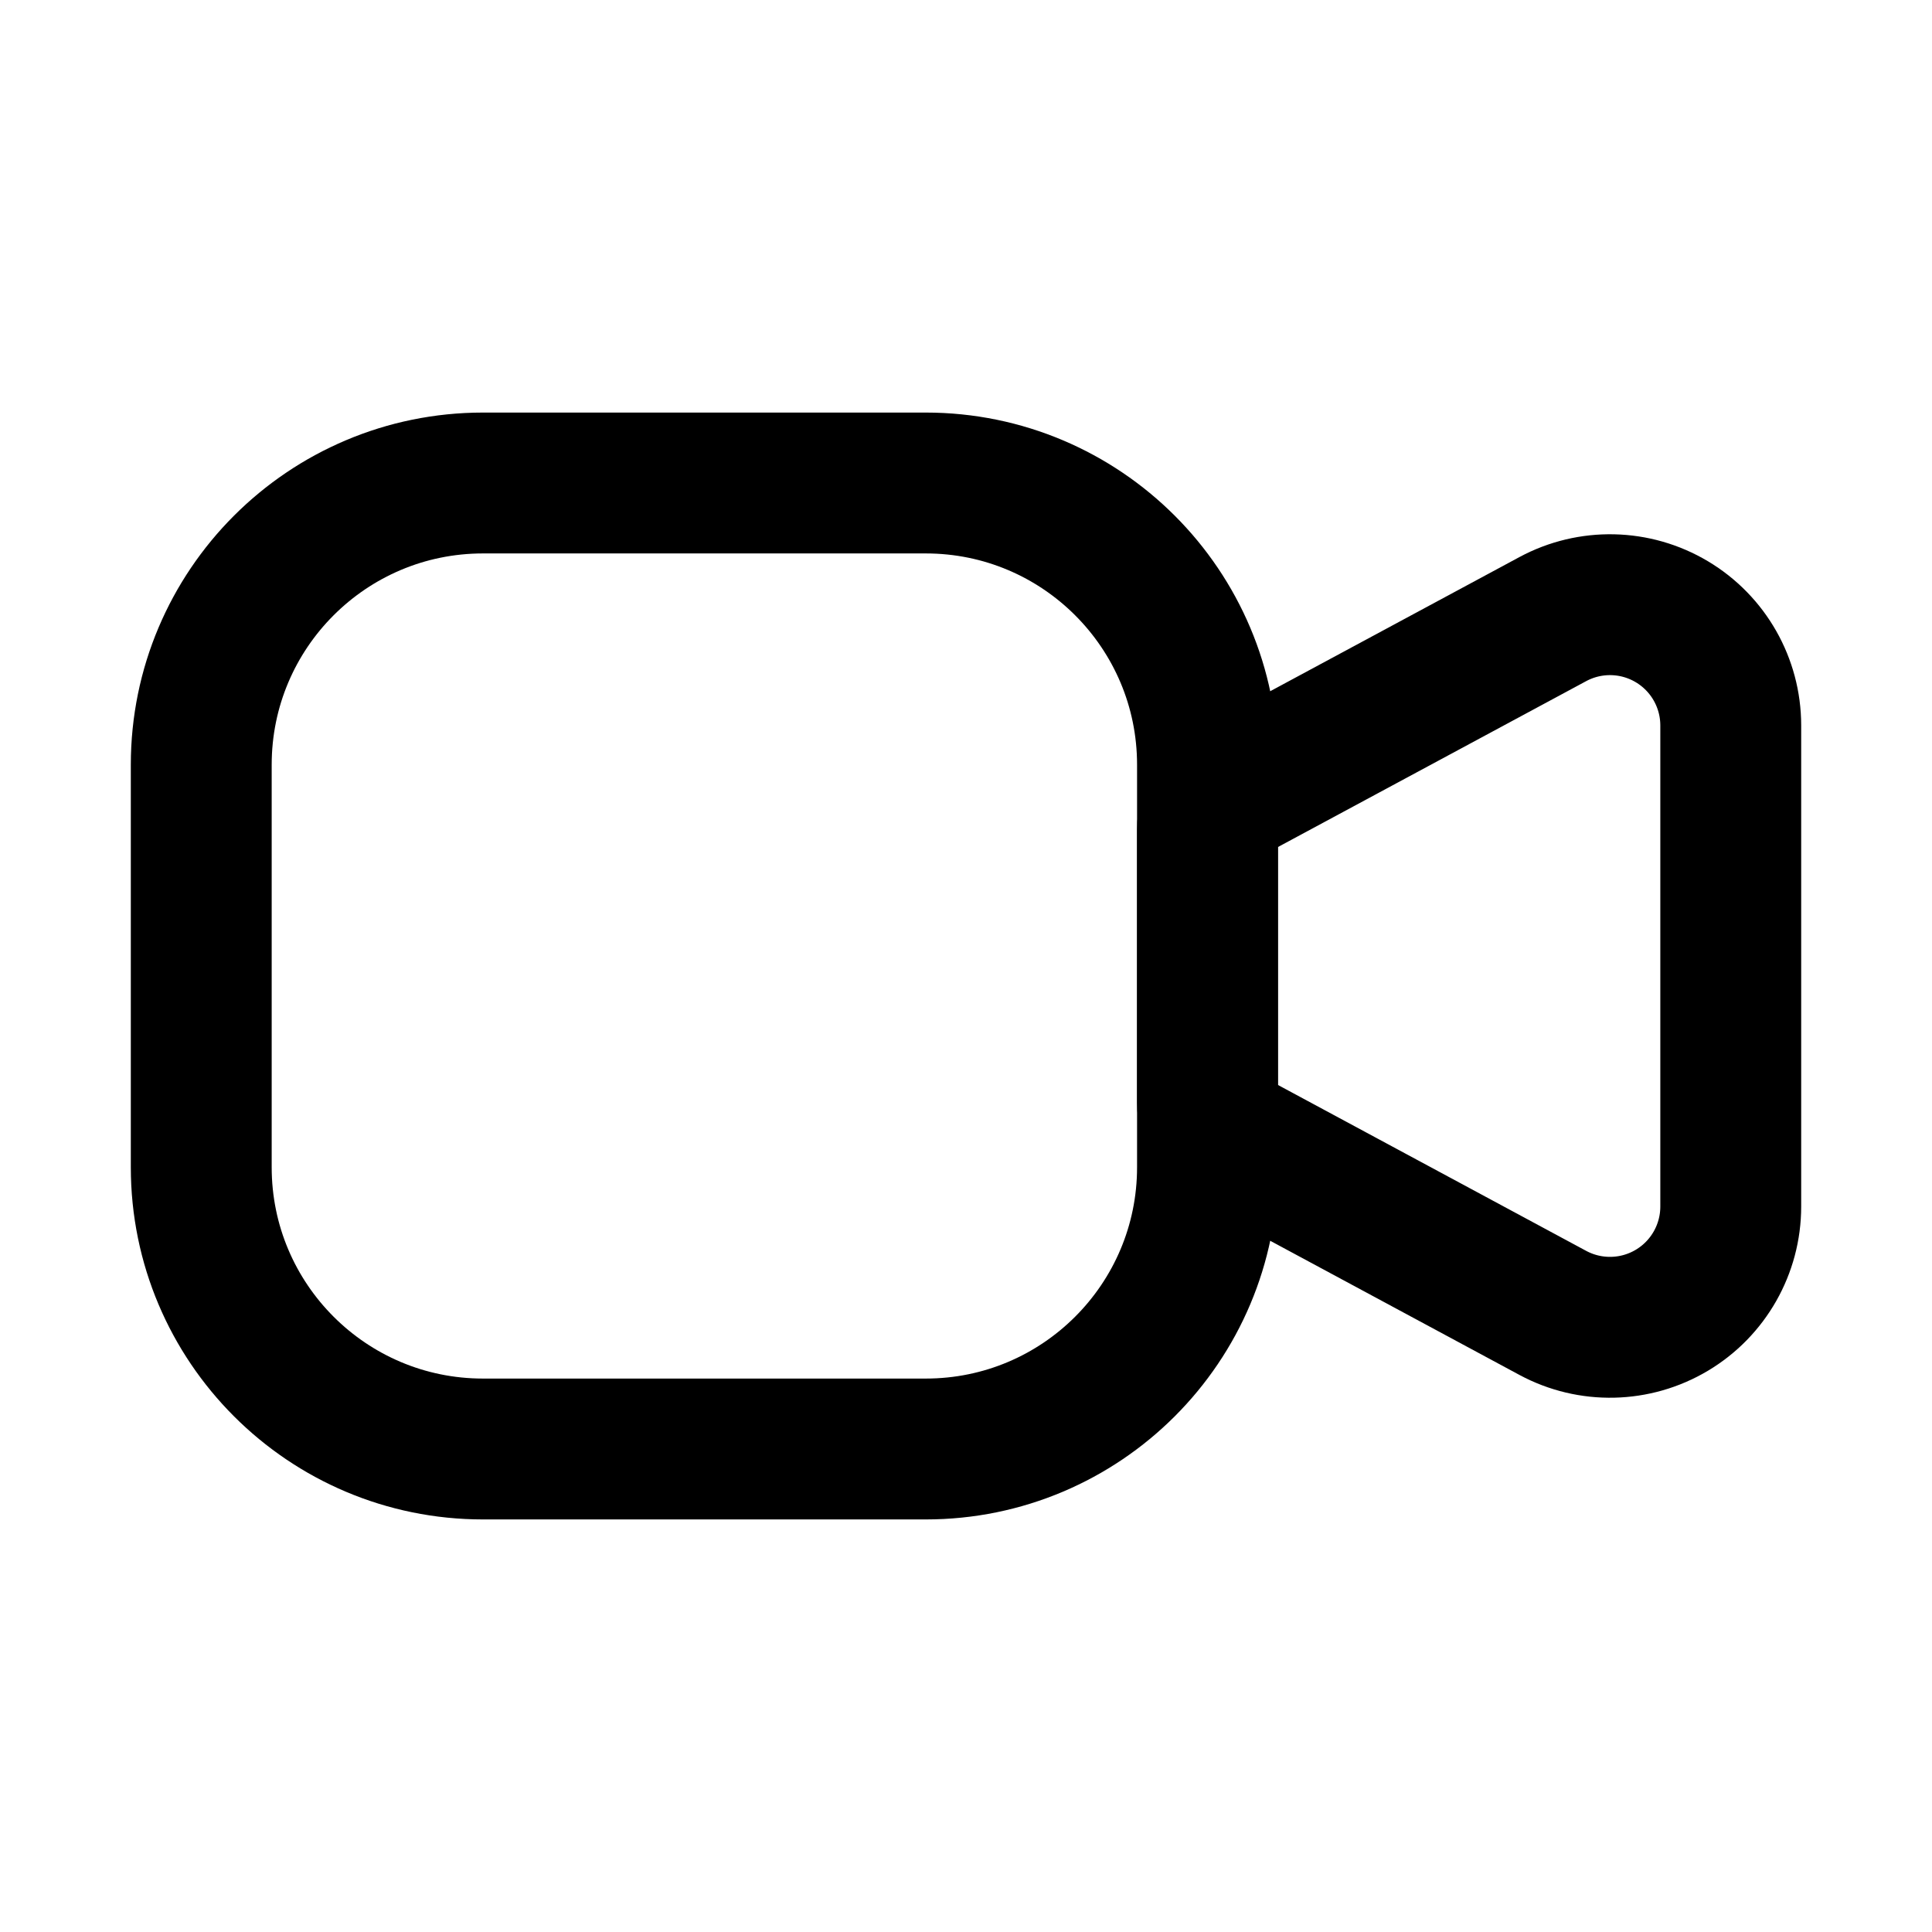
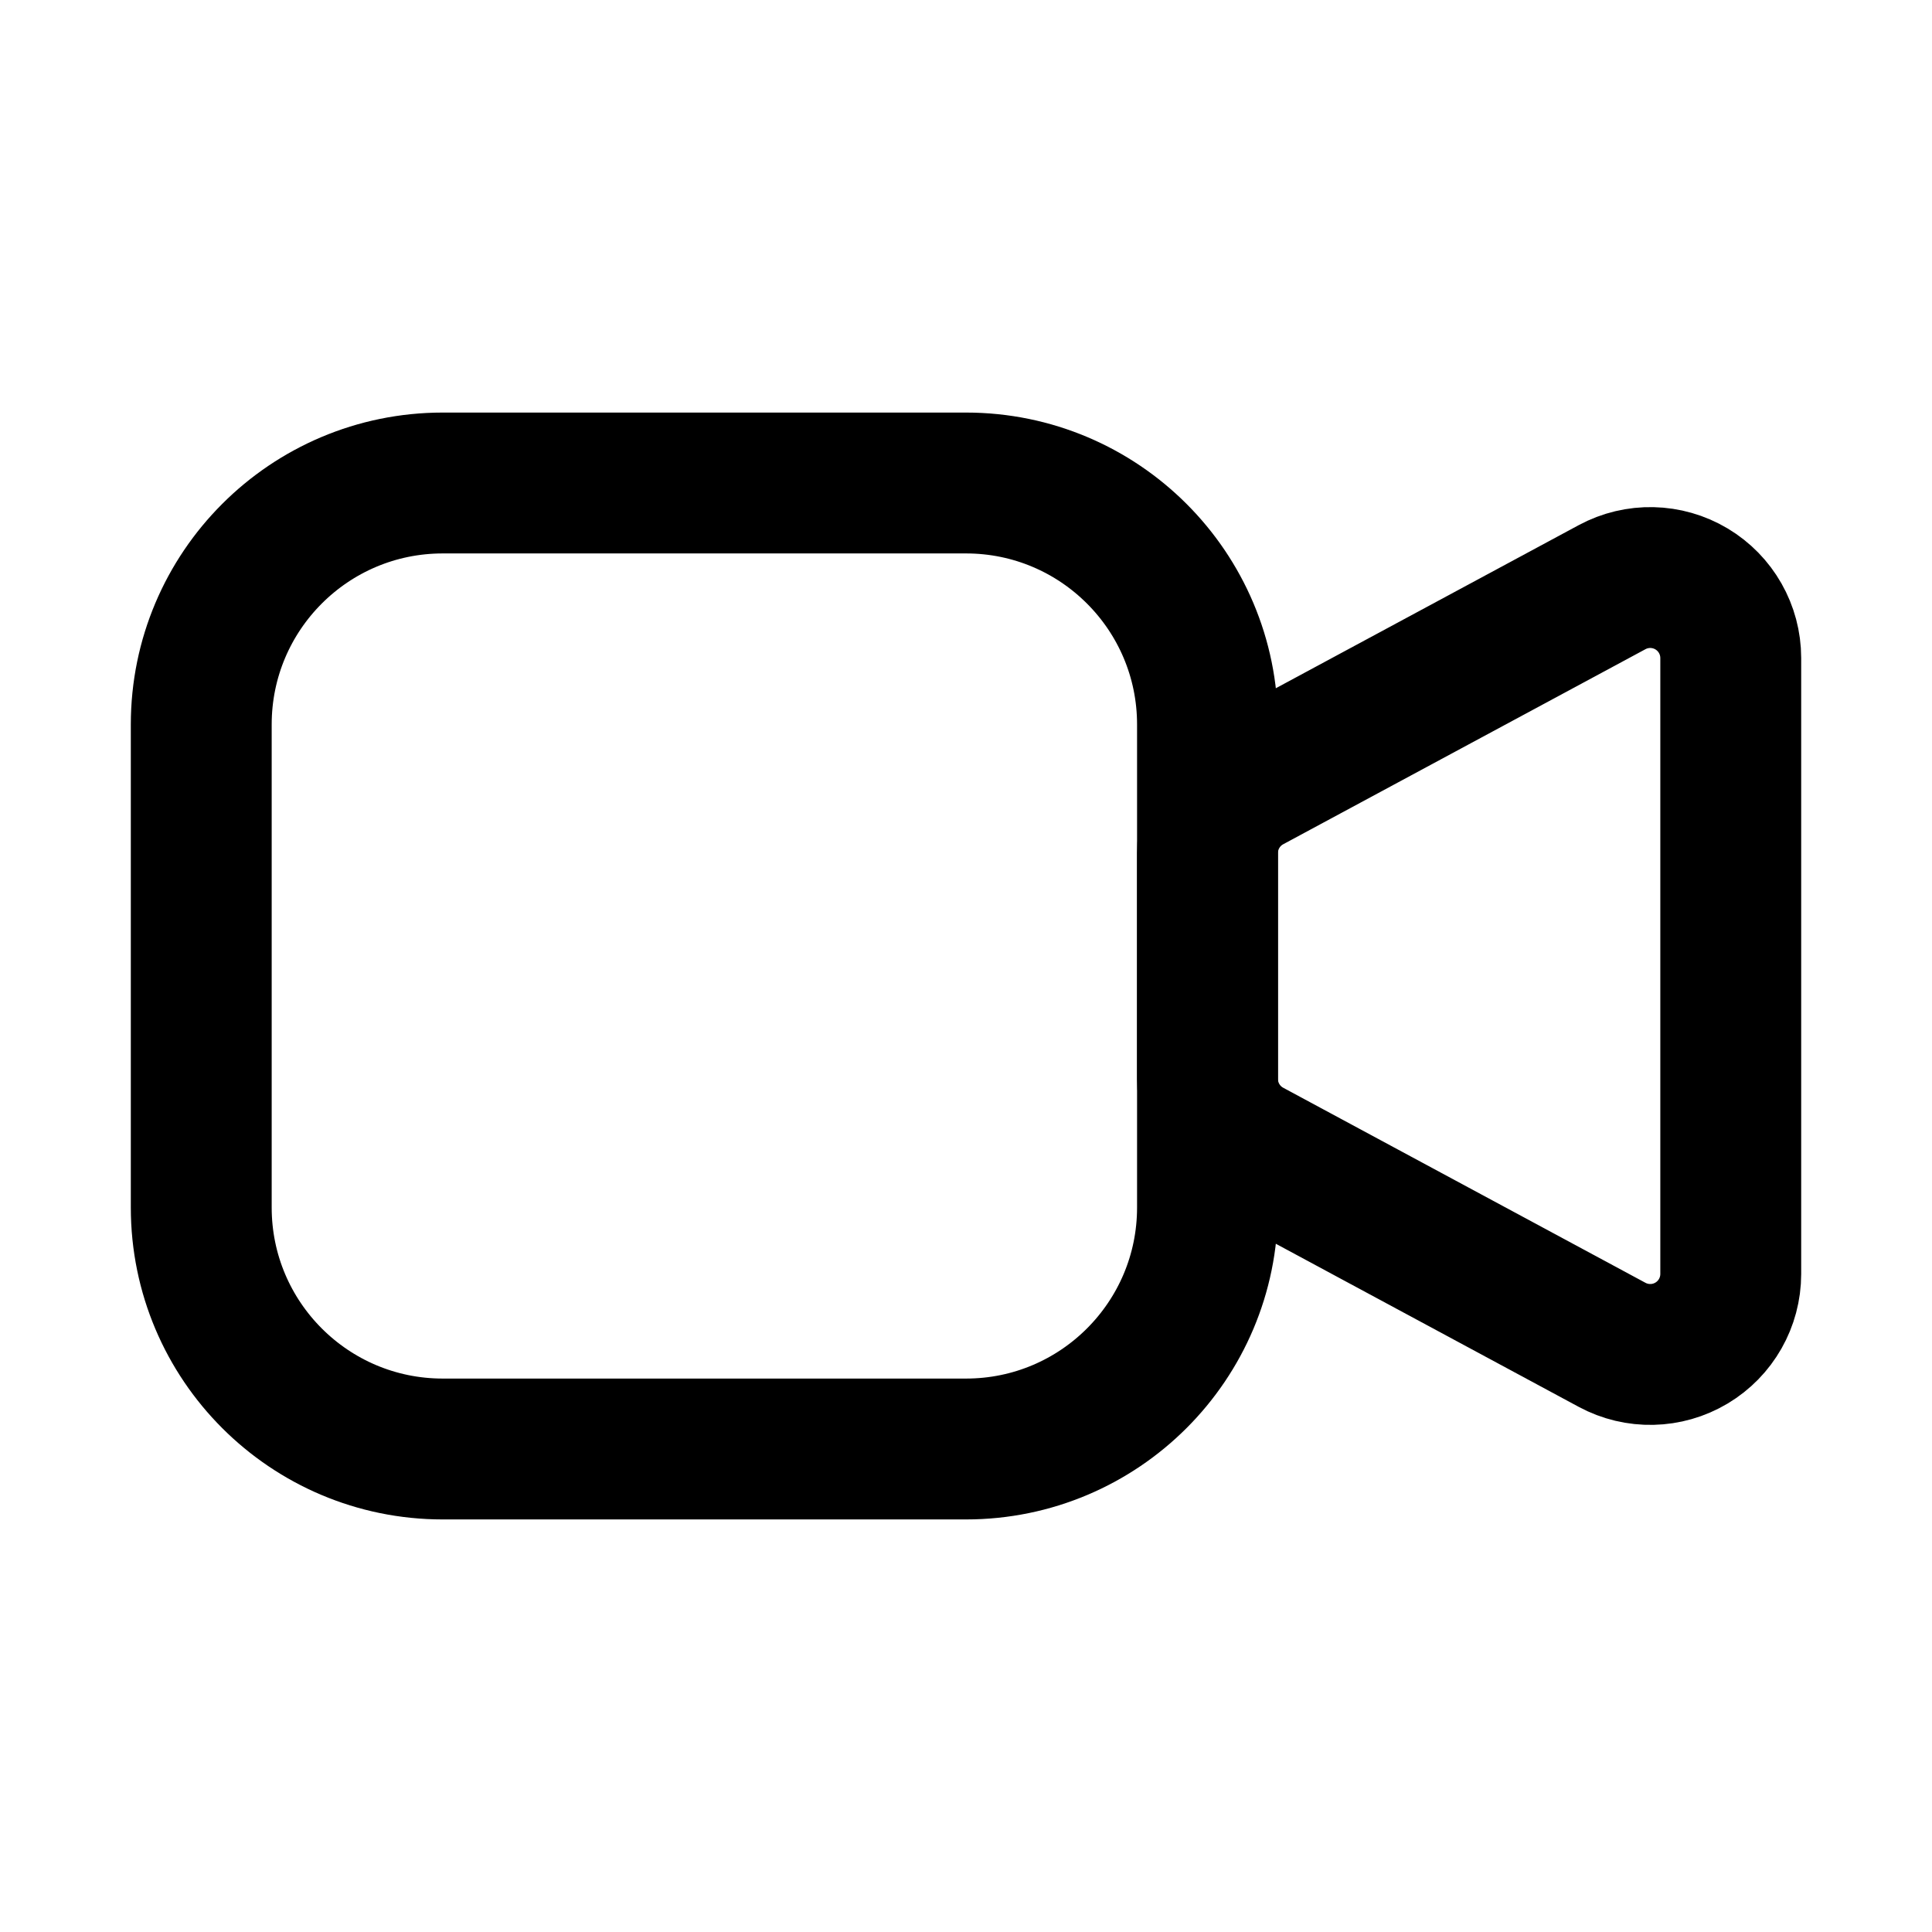
<svg xmlns="http://www.w3.org/2000/svg" viewBox="0 0 24 24" fill="none" stroke="currentColor" stroke-width="1.75" stroke-linecap="round" stroke-linejoin="round">
-   <path d="M2.5 9.5 A3.5 3.5 0 0 1 6 6 L11.5 6 A3.5 3.5 0 0 1 15 9.5 L15 14.5 A3.5 3.5 0 0 1 11.5 18 L6 18 A3.5 3.5 0 0 1 2.5 14.5 Z" />
-   <path d="M15 10.299 A0.5 0.5 0 0 1 15.263 9.858 L19.289 7.691 A1.5 1.5 0 0 1 21.5 9.011 L21.5 14.989 A1.5 1.5 0 0 1 19.289 16.309 L15.263 14.142 A0.5 0.5 0 0 1 15 13.701 Z" />
+   <path d="M2.5 9 A3 3 0 0 1 5.5 6 L12 6 A3 3 0 0 1 15 9 L15 15 A3 3 0 0 1 12 18 L5.5 18 A3 3 0 0 1 2.5 15 Z" />
+   <path d="M15 10.597 A1 1 0 0 1 15.526 9.717 L20.026 7.294 A1 1 0 0 1 21.5 8.174 L21.5 15.826 A1 1 0 0 1 20.026 16.706 L15.526 14.283 A1 1 0 0 1 15 13.403 Z" />
</svg>
